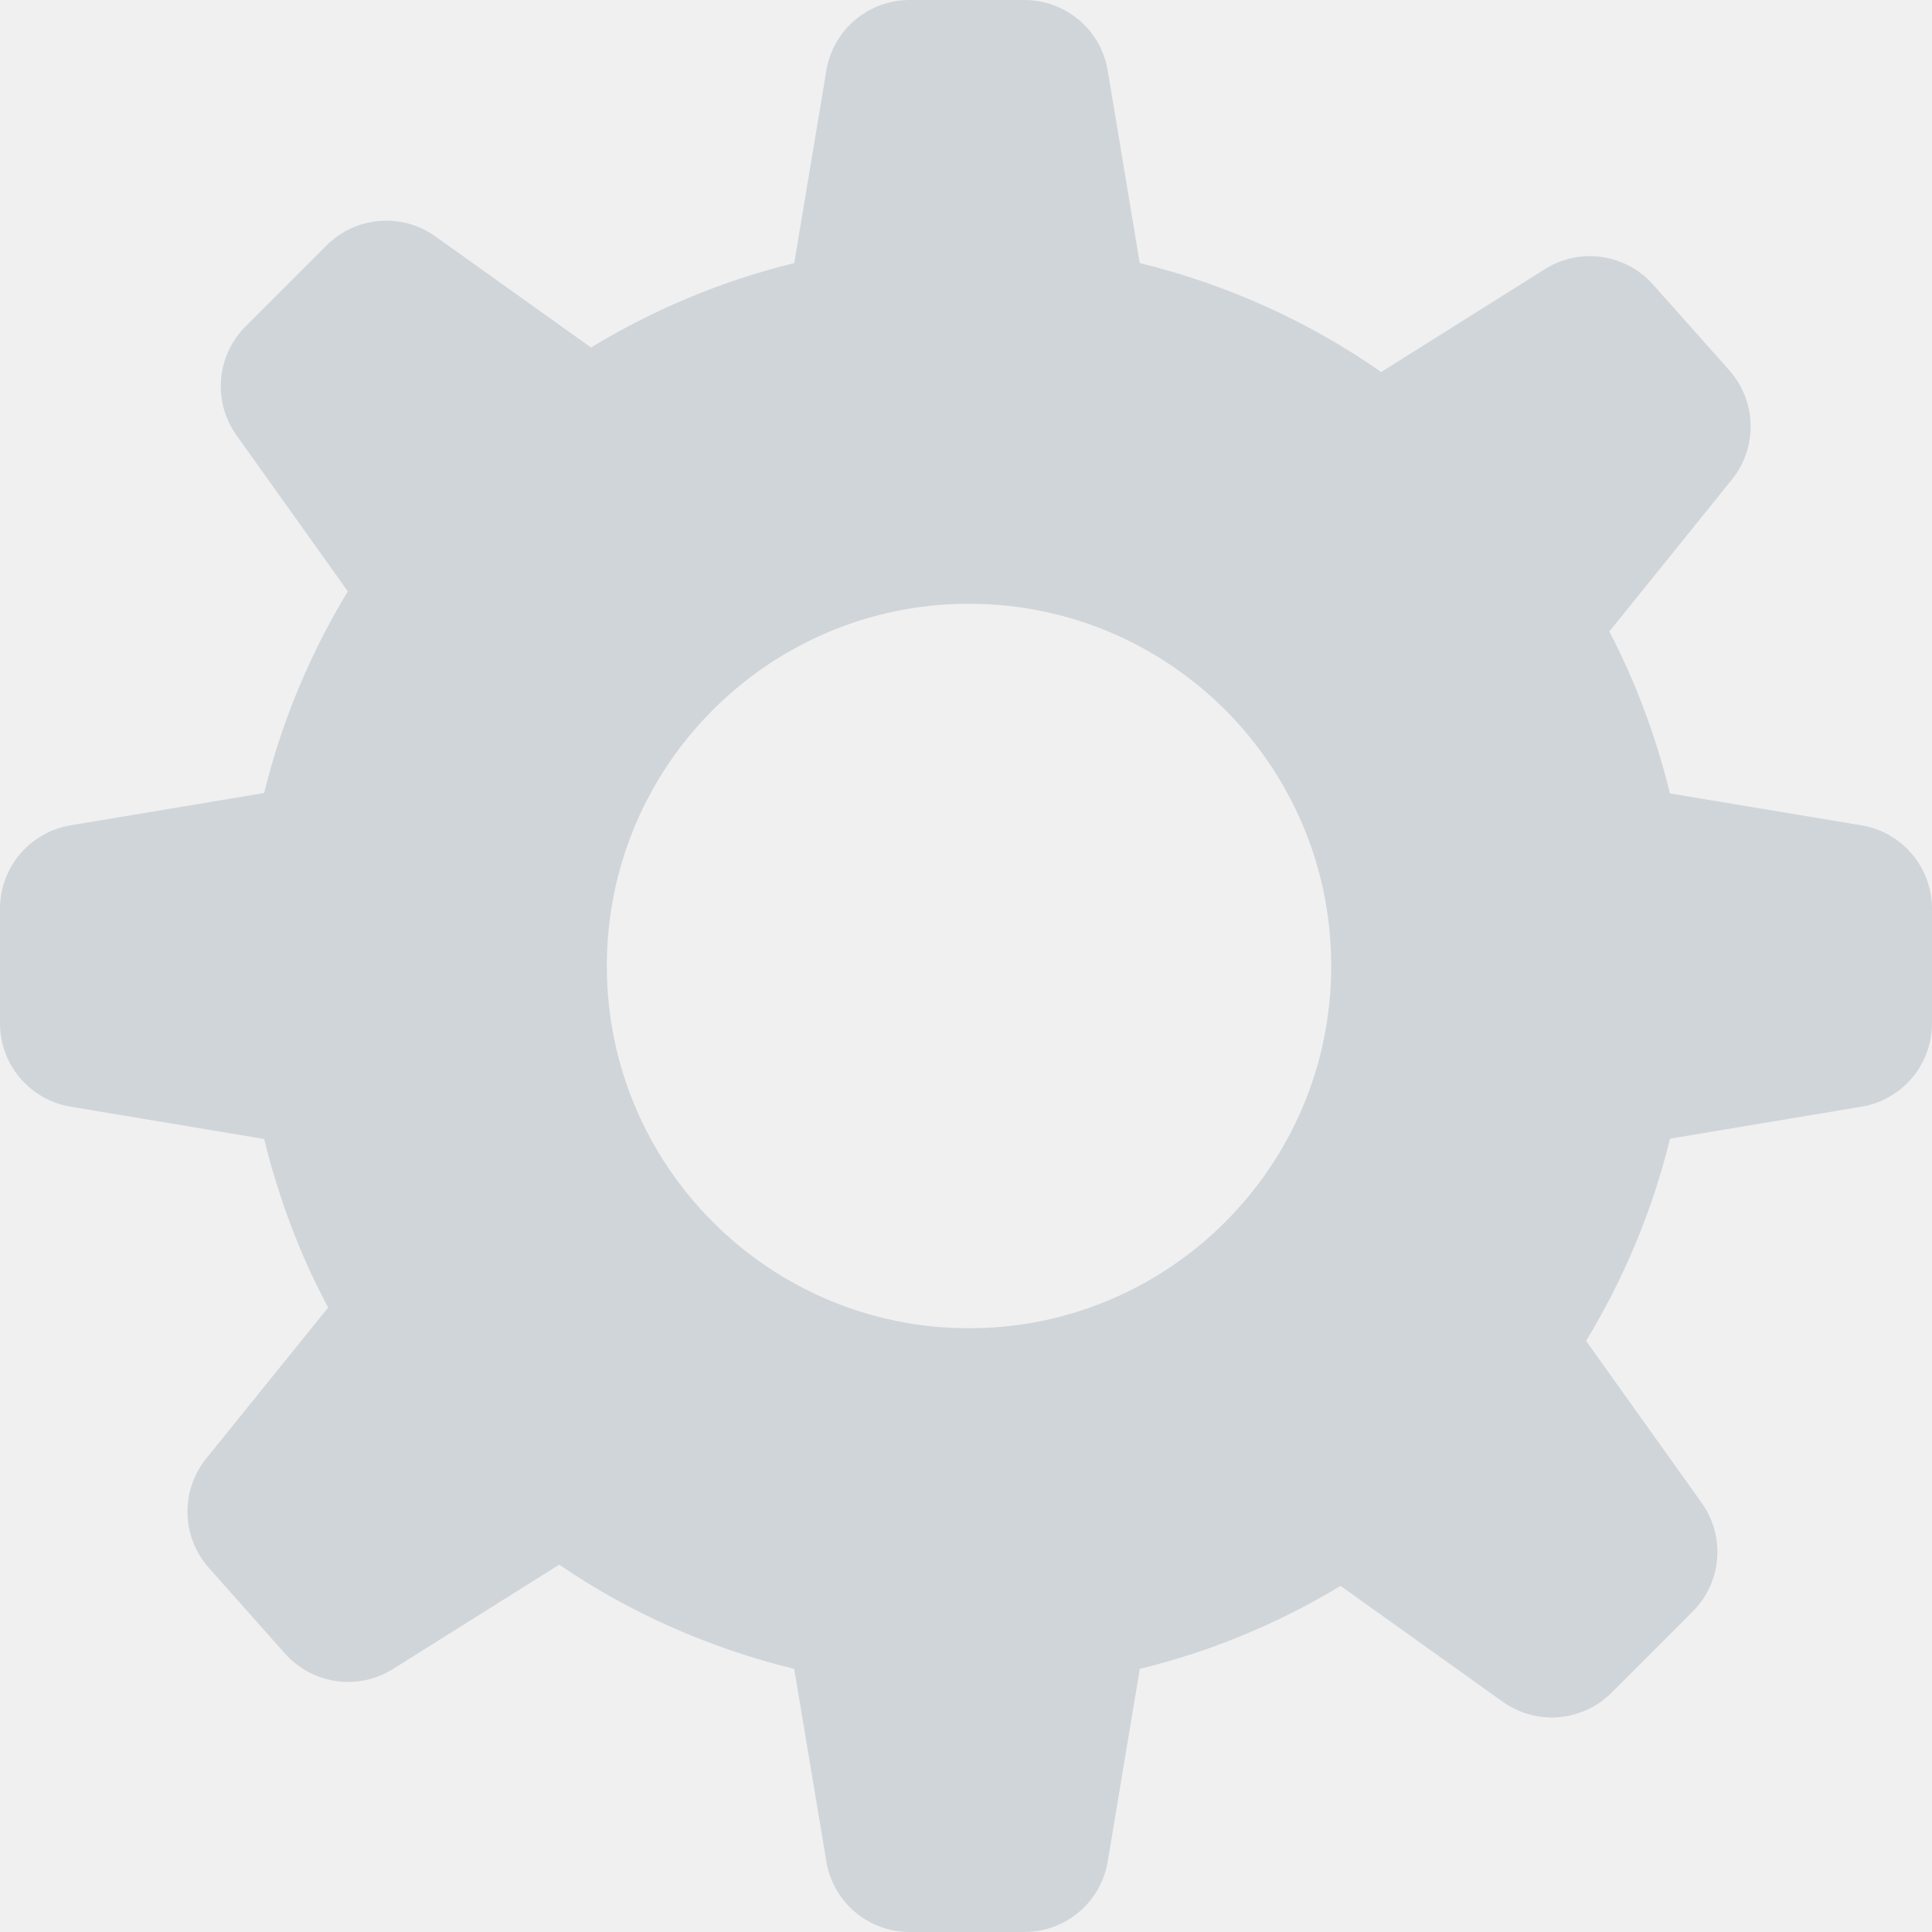
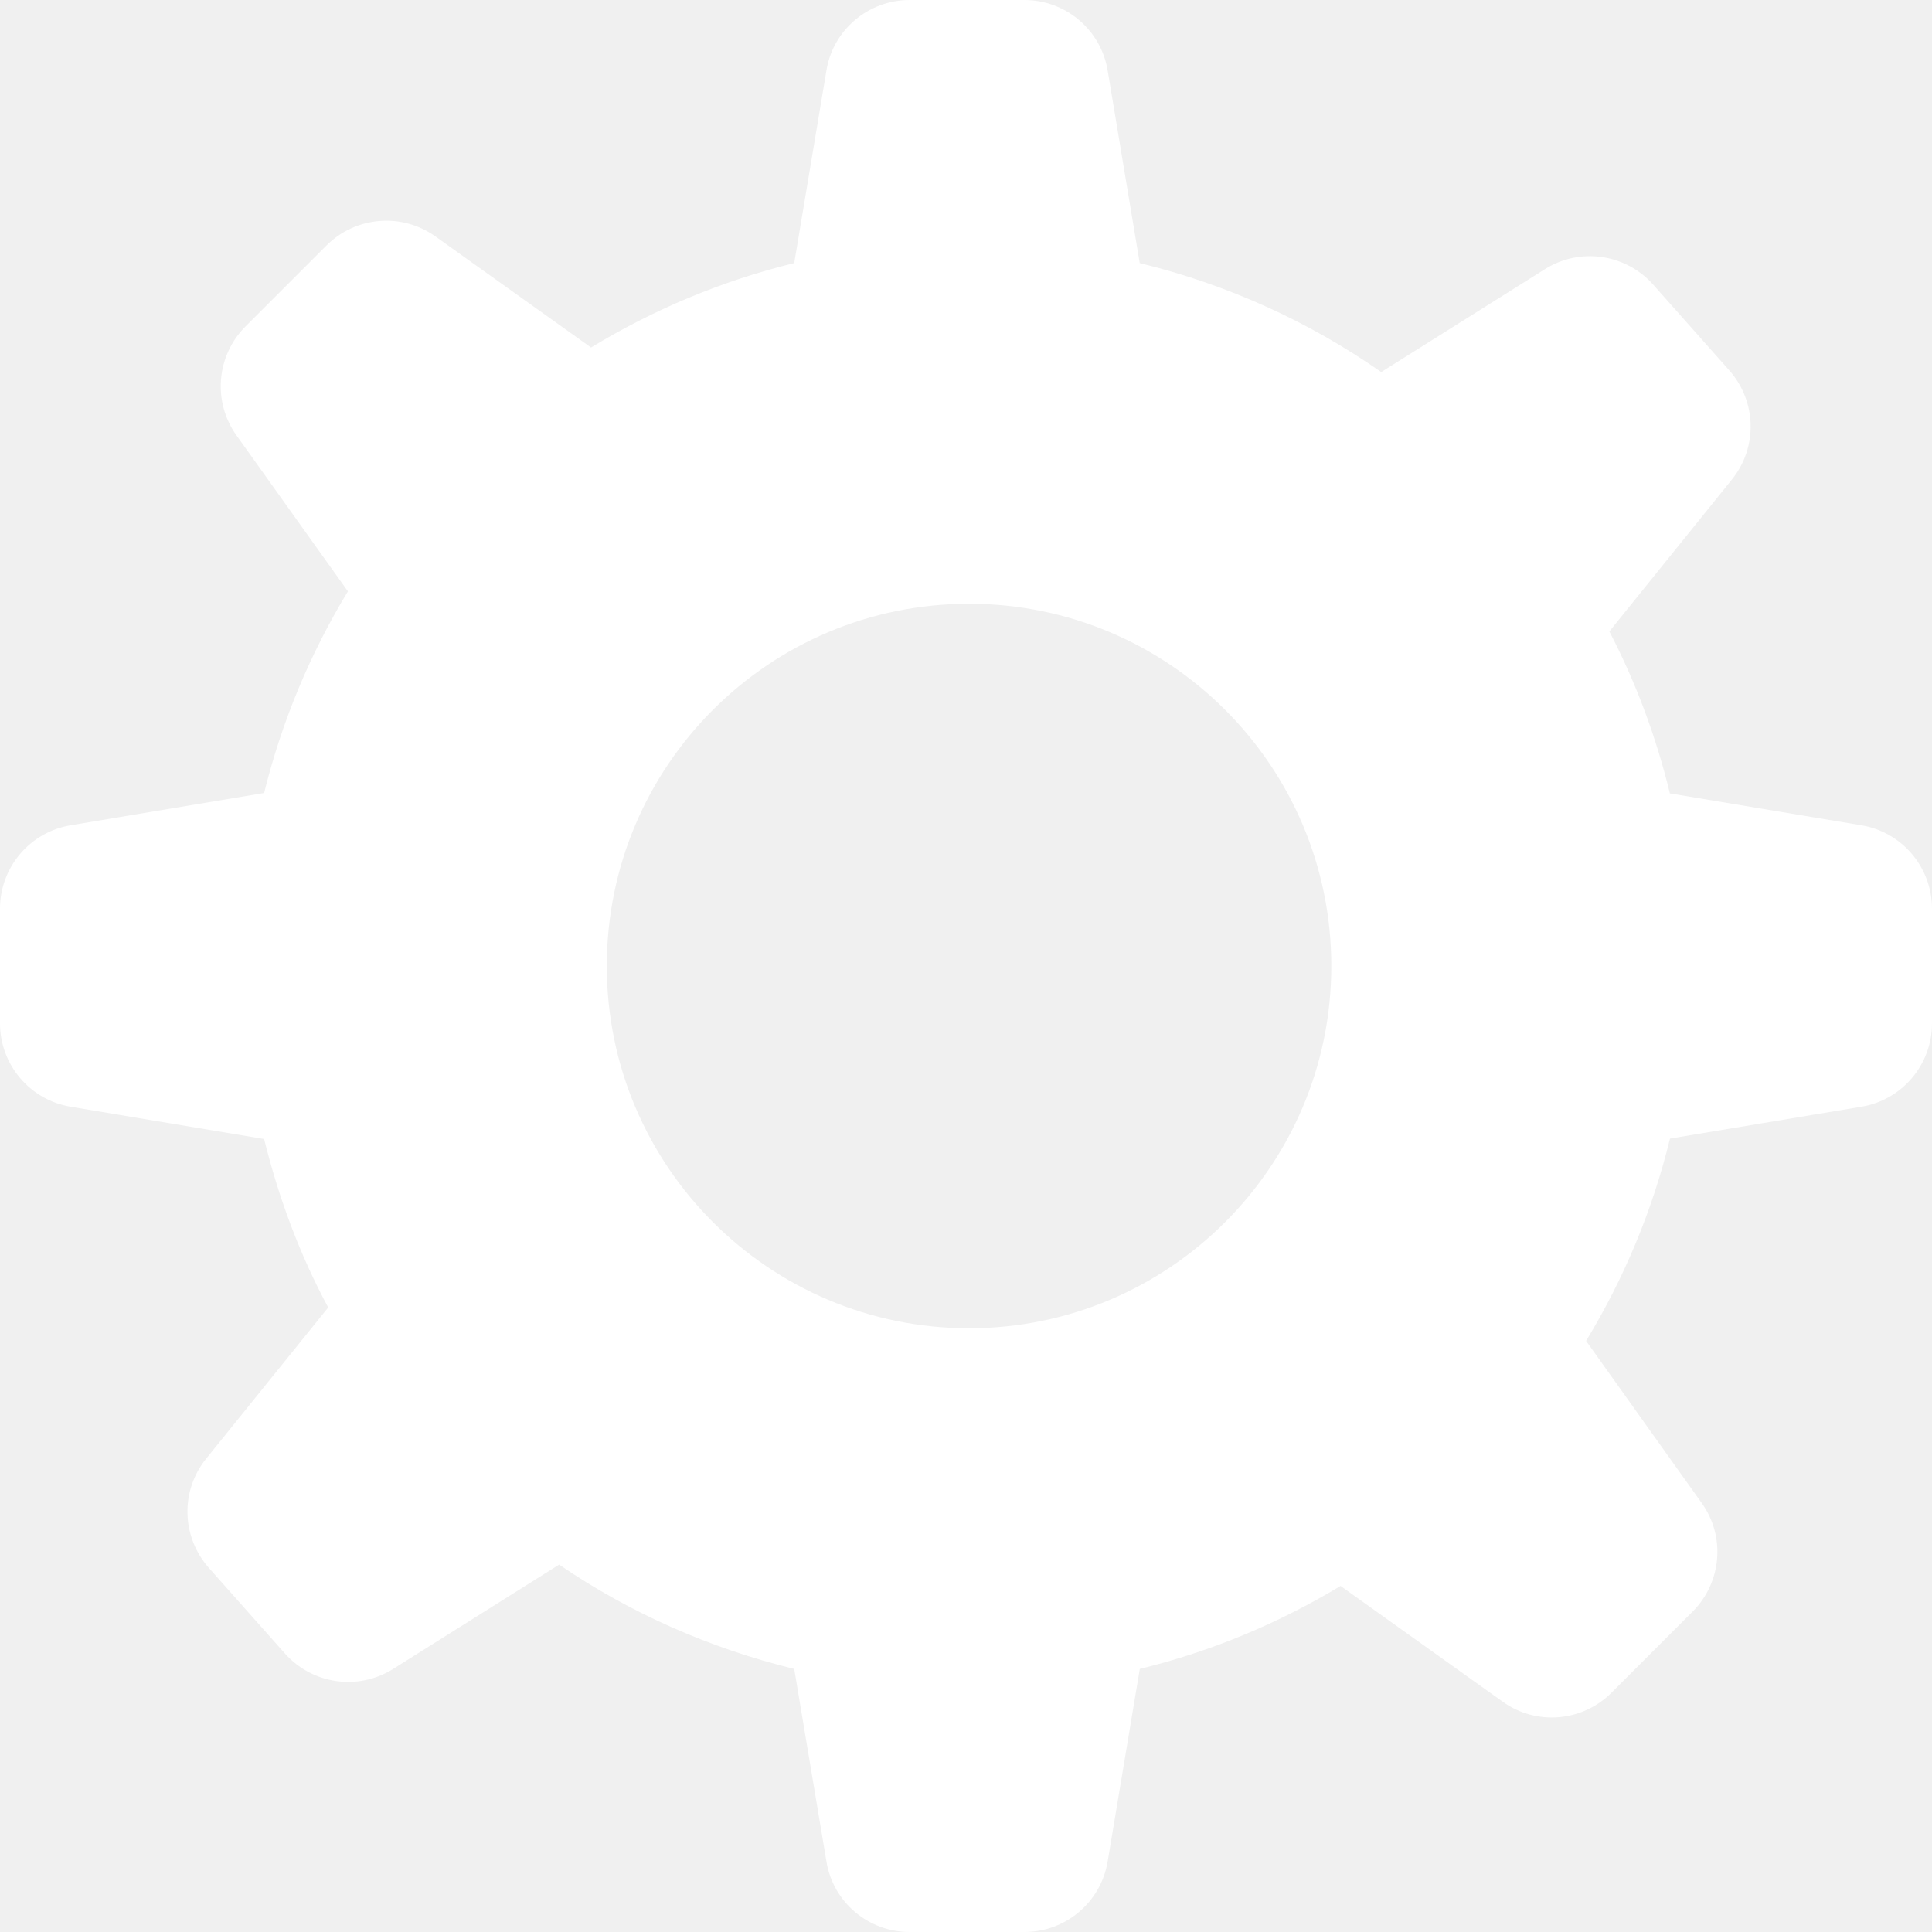
- <svg xmlns="http://www.w3.org/2000/svg" width="22" height="22" viewBox="0 0 22 22" fill="none">
-   <path fill-rule="evenodd" clip-rule="evenodd" d="M19.016 9.035L21.195 9.398C21.66 9.475 21.999 9.876 22 10.347V11.652C22 12.124 21.66 12.525 21.196 12.602L19.017 12.966C18.815 13.79 18.489 14.564 18.061 15.269L19.376 17.112C19.651 17.495 19.607 18.019 19.274 18.352L18.351 19.275C18.018 19.608 17.493 19.651 17.112 19.378L15.265 18.059C14.563 18.483 13.797 18.804 12.979 19.004L12.614 21.196C12.537 21.66 12.136 22 11.664 22H10.358C9.888 22 9.485 21.66 9.41 21.196L9.044 19.004C8.072 18.766 7.168 18.364 6.368 17.817L4.477 19.004C4.08 19.255 3.558 19.181 3.244 18.828L2.378 17.853C2.065 17.5 2.053 16.974 2.348 16.609L3.737 14.889C3.416 14.29 3.174 13.645 3.008 12.97L0.804 12.602C0.341 12.525 0 12.124 0 11.653V10.347C0 9.876 0.341 9.475 0.804 9.398L3.008 9.03C3.21 8.209 3.534 7.437 3.961 6.734L2.694 4.958C2.42 4.576 2.463 4.051 2.795 3.718L3.718 2.795C4.051 2.462 4.576 2.419 4.958 2.692L6.73 3.957C7.439 3.526 8.215 3.199 9.044 2.996L9.41 0.804C9.485 0.34 9.888 0 10.358 0H11.664C12.136 0 12.537 0.34 12.614 0.804L12.978 2.995C13.98 3.241 14.908 3.664 15.728 4.236L17.592 3.065C17.989 2.814 18.51 2.888 18.824 3.241L19.691 4.216C20.004 4.569 20.017 5.095 19.721 5.461L18.326 7.191C18.626 7.768 18.857 8.387 19.016 9.035ZM6.91 11C6.91 13.277 8.757 15.125 11.034 15.125C13.312 15.125 15.159 13.277 15.159 11C15.159 8.722 13.312 6.875 11.034 6.875C8.757 6.875 6.91 8.722 6.91 11Z" fill="#ECEEF1" />
-   <mask id="mask0" mask-type="alpha" maskUnits="userSpaceOnUse" x="0" y="0" width="22" height="22">
-     <path fill-rule="evenodd" clip-rule="evenodd" d="M19.016 9.035L21.195 9.398C21.66 9.475 21.999 9.876 22 10.347V11.652C22 12.124 21.66 12.525 21.196 12.602L19.017 12.966C18.815 13.79 18.489 14.564 18.061 15.269L19.376 17.112C19.651 17.495 19.607 18.019 19.274 18.352L18.351 19.275C18.018 19.608 17.493 19.651 17.112 19.378L15.265 18.059C14.563 18.483 13.797 18.804 12.979 19.004L12.614 21.196C12.537 21.66 12.136 22 11.664 22H10.358C9.888 22 9.485 21.66 9.41 21.196L9.044 19.004C8.072 18.766 7.168 18.364 6.368 17.817L4.477 19.004C4.08 19.255 3.558 19.181 3.244 18.828L2.378 17.853C2.065 17.5 2.053 16.974 2.348 16.609L3.737 14.889C3.416 14.29 3.174 13.645 3.008 12.97L0.804 12.602C0.341 12.525 0 12.124 0 11.653V10.347C0 9.876 0.341 9.475 0.804 9.398L3.008 9.03C3.21 8.209 3.534 7.437 3.961 6.734L2.694 4.958C2.42 4.576 2.463 4.051 2.795 3.718L3.718 2.795C4.051 2.462 4.576 2.419 4.958 2.692L6.73 3.957C7.439 3.526 8.215 3.199 9.044 2.996L9.41 0.804C9.485 0.34 9.888 0 10.358 0H11.664C12.136 0 12.537 0.34 12.614 0.804L12.978 2.995C13.98 3.241 14.908 3.664 15.728 4.236L17.592 3.065C17.989 2.814 18.51 2.888 18.824 3.241L19.691 4.216C20.004 4.569 20.017 5.095 19.721 5.461L18.326 7.191C18.626 7.768 18.857 8.387 19.016 9.035ZM6.91 11C6.91 13.277 8.757 15.125 11.034 15.125C13.312 15.125 15.159 13.277 15.159 11C15.159 8.722 13.312 6.875 11.034 6.875C8.757 6.875 6.91 8.722 6.91 11Z" fill="white" />
-   </mask>
-   <g mask="url(#mask0)">
-     <rect width="22" height="22" fill="#D0D5DA" />
-   </g>
+ <svg xmlns="http://www.w3.org/2000/svg" width="24" height="24" viewBox="0 0 24 24" fill="none">
+   <path fill-rule="evenodd" clip-rule="evenodd" d="M20.744 9.856L23.122 10.252C23.629 10.336 23.999 10.774 24 11.288V12.712C24 13.226 23.629 13.664 23.123 13.748L20.745 14.144C20.526 15.044 20.17 15.888 19.703 16.657L21.137 18.668C21.438 19.085 21.389 19.657 21.026 20.02L20.019 21.027C19.656 21.391 19.083 21.438 18.667 21.139L16.653 19.701C15.887 20.163 15.051 20.514 14.159 20.732L13.76 23.122C13.677 23.629 13.239 24 12.725 24H11.3C10.787 24 10.347 23.629 10.266 23.122L9.866 20.732C8.806 20.472 7.819 20.033 6.946 19.436L4.884 20.732C4.45 21.005 3.882 20.925 3.539 20.54L2.594 19.476C2.253 19.091 2.239 18.517 2.562 18.119L4.077 16.242C3.726 15.59 3.463 14.886 3.281 14.149L0.877 13.748C0.372 13.664 0 13.226 0 12.712V11.288C0 10.774 0.372 10.336 0.877 10.252L3.281 9.851C3.502 8.956 3.856 8.113 4.322 7.346L2.938 5.409C2.64 4.992 2.686 4.42 3.049 4.056L4.056 3.049C4.42 2.686 4.992 2.639 5.409 2.937L7.342 4.317C8.115 3.847 8.962 3.49 9.866 3.268L10.266 0.877C10.347 0.371 10.787 0 11.3 0H12.725C13.239 0 13.677 0.371 13.76 0.877L14.158 3.268C15.251 3.535 16.264 3.997 17.158 4.622L19.191 3.344C19.625 3.07 20.193 3.151 20.536 3.535L21.481 4.6C21.823 4.985 21.837 5.558 21.514 5.957L19.992 7.844C20.32 8.474 20.572 9.149 20.744 9.856ZM7.538 12C7.538 14.484 9.553 16.5 12.038 16.5C14.522 16.5 16.538 14.484 16.538 12C16.538 9.515 14.522 7.5 12.038 7.5C9.553 7.5 7.538 9.515 7.538 12Z" fill="white" />
</svg>
